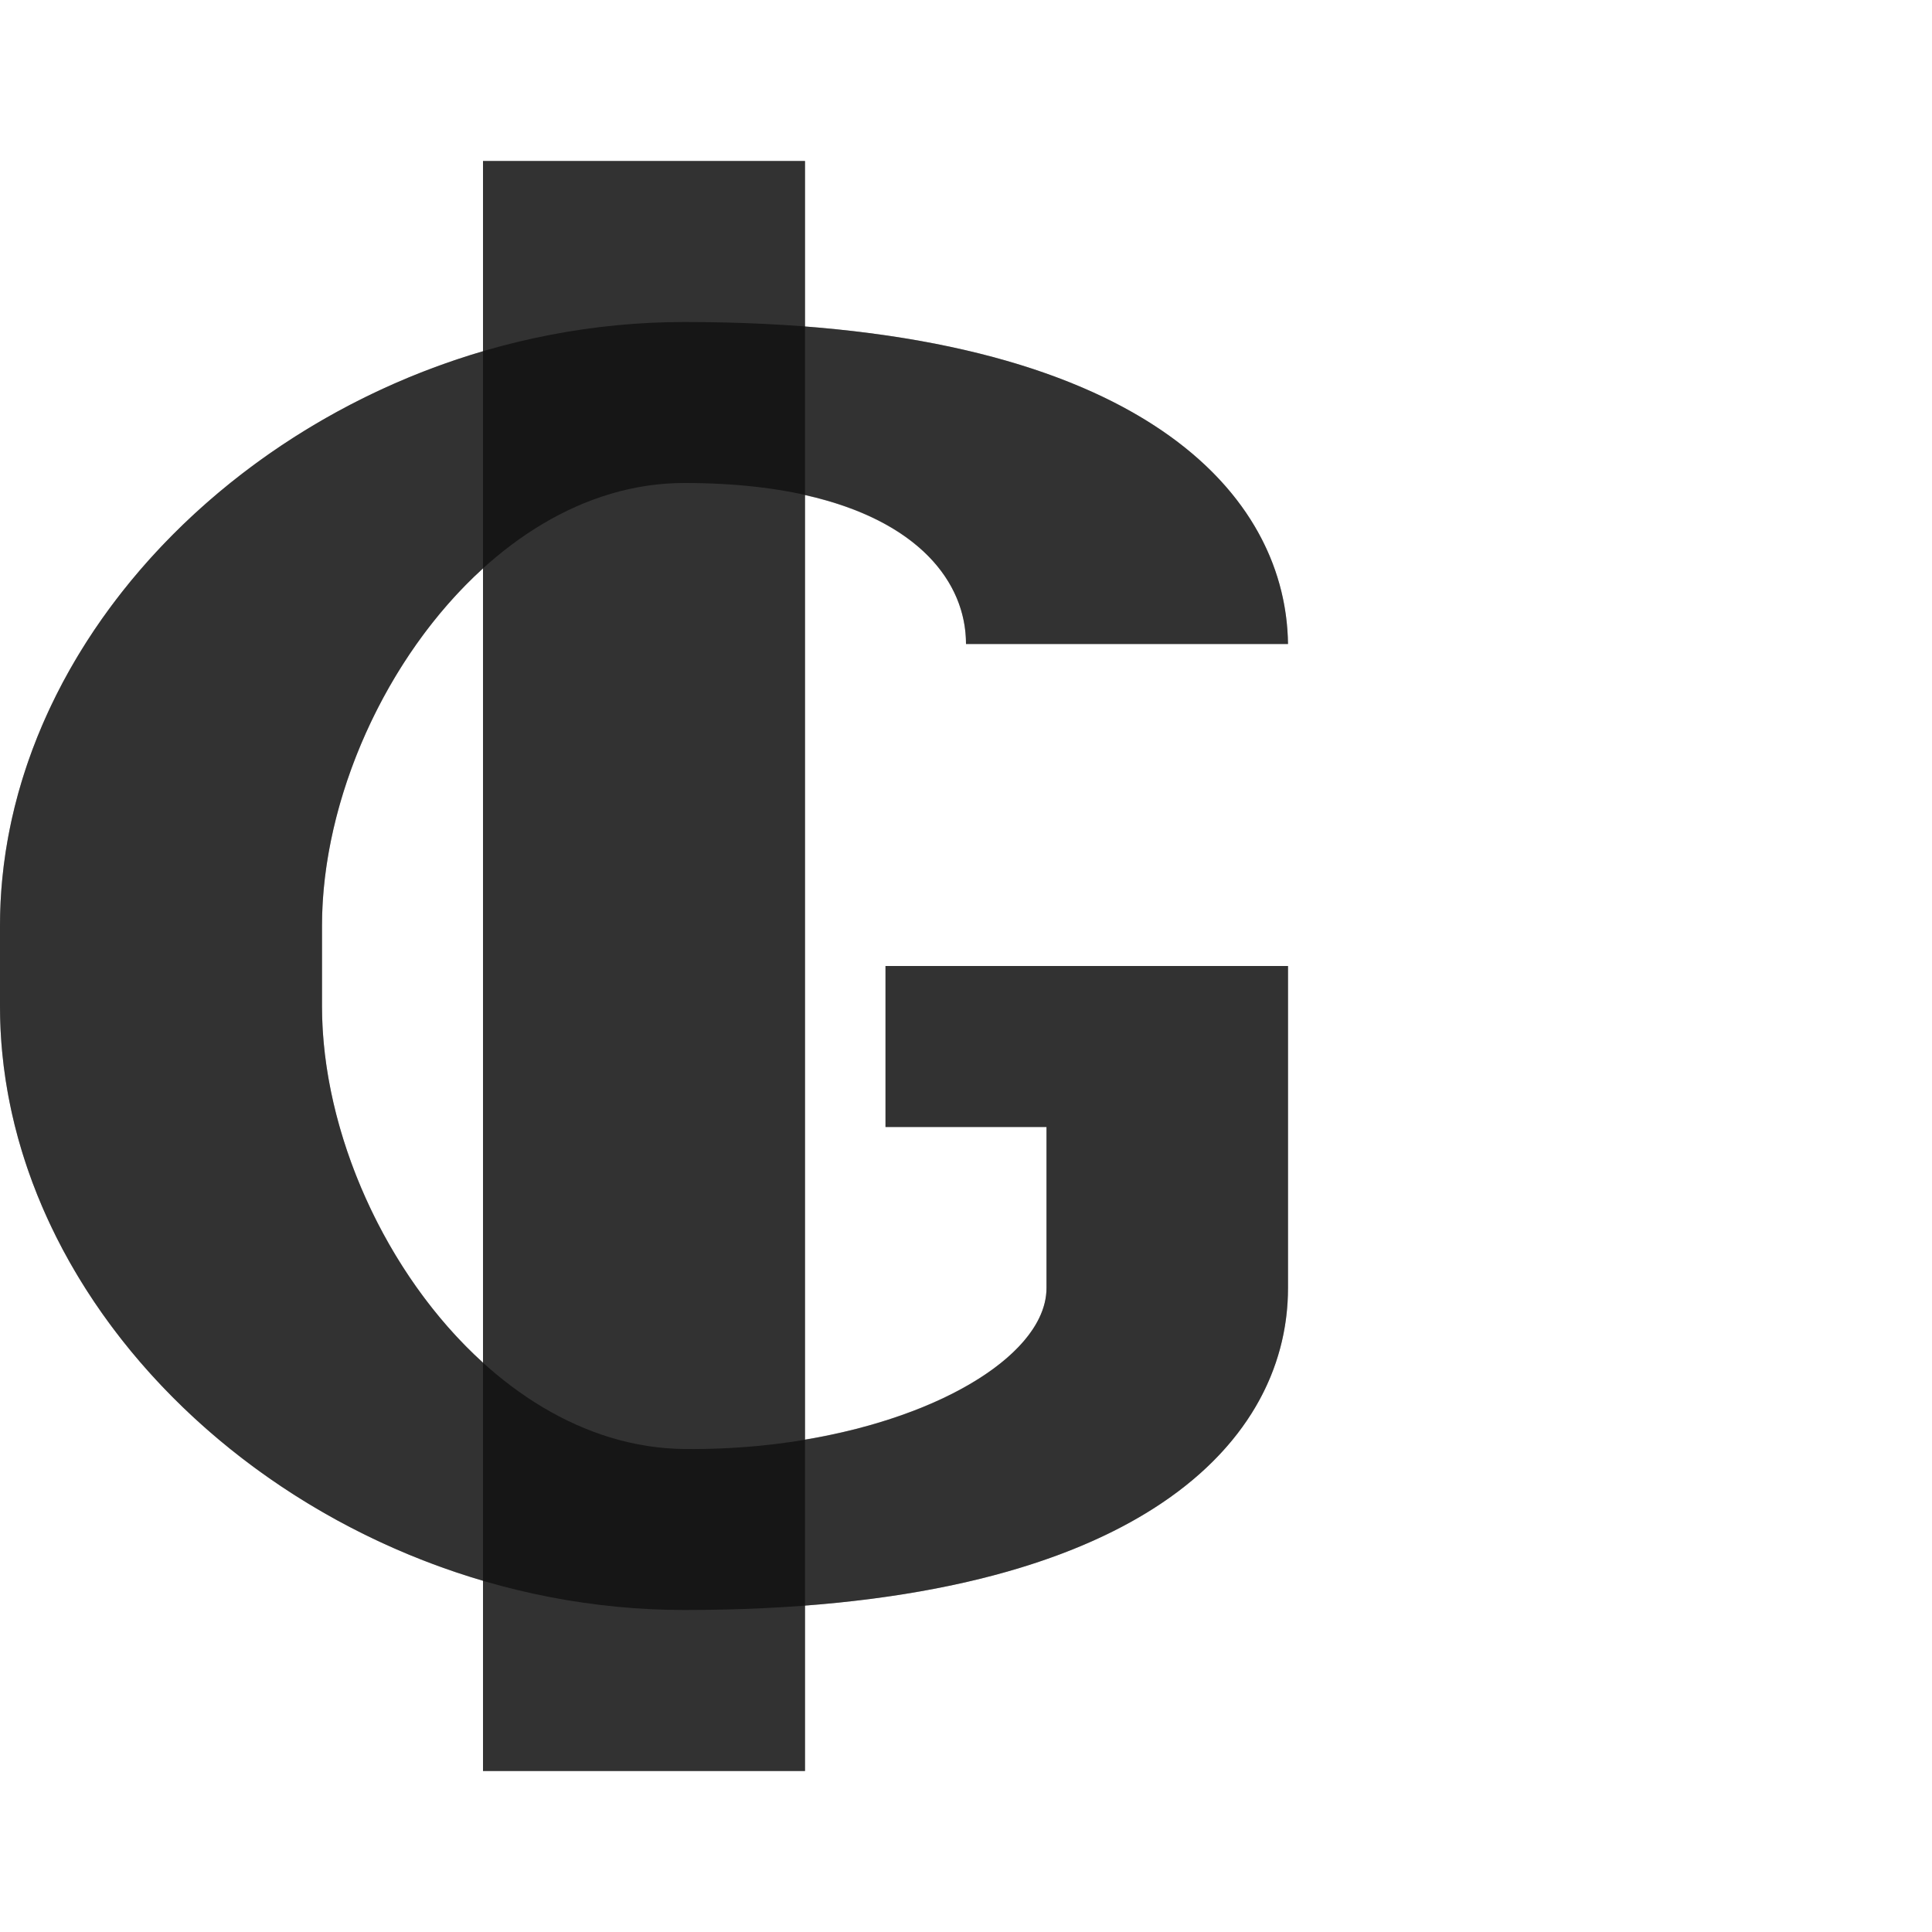
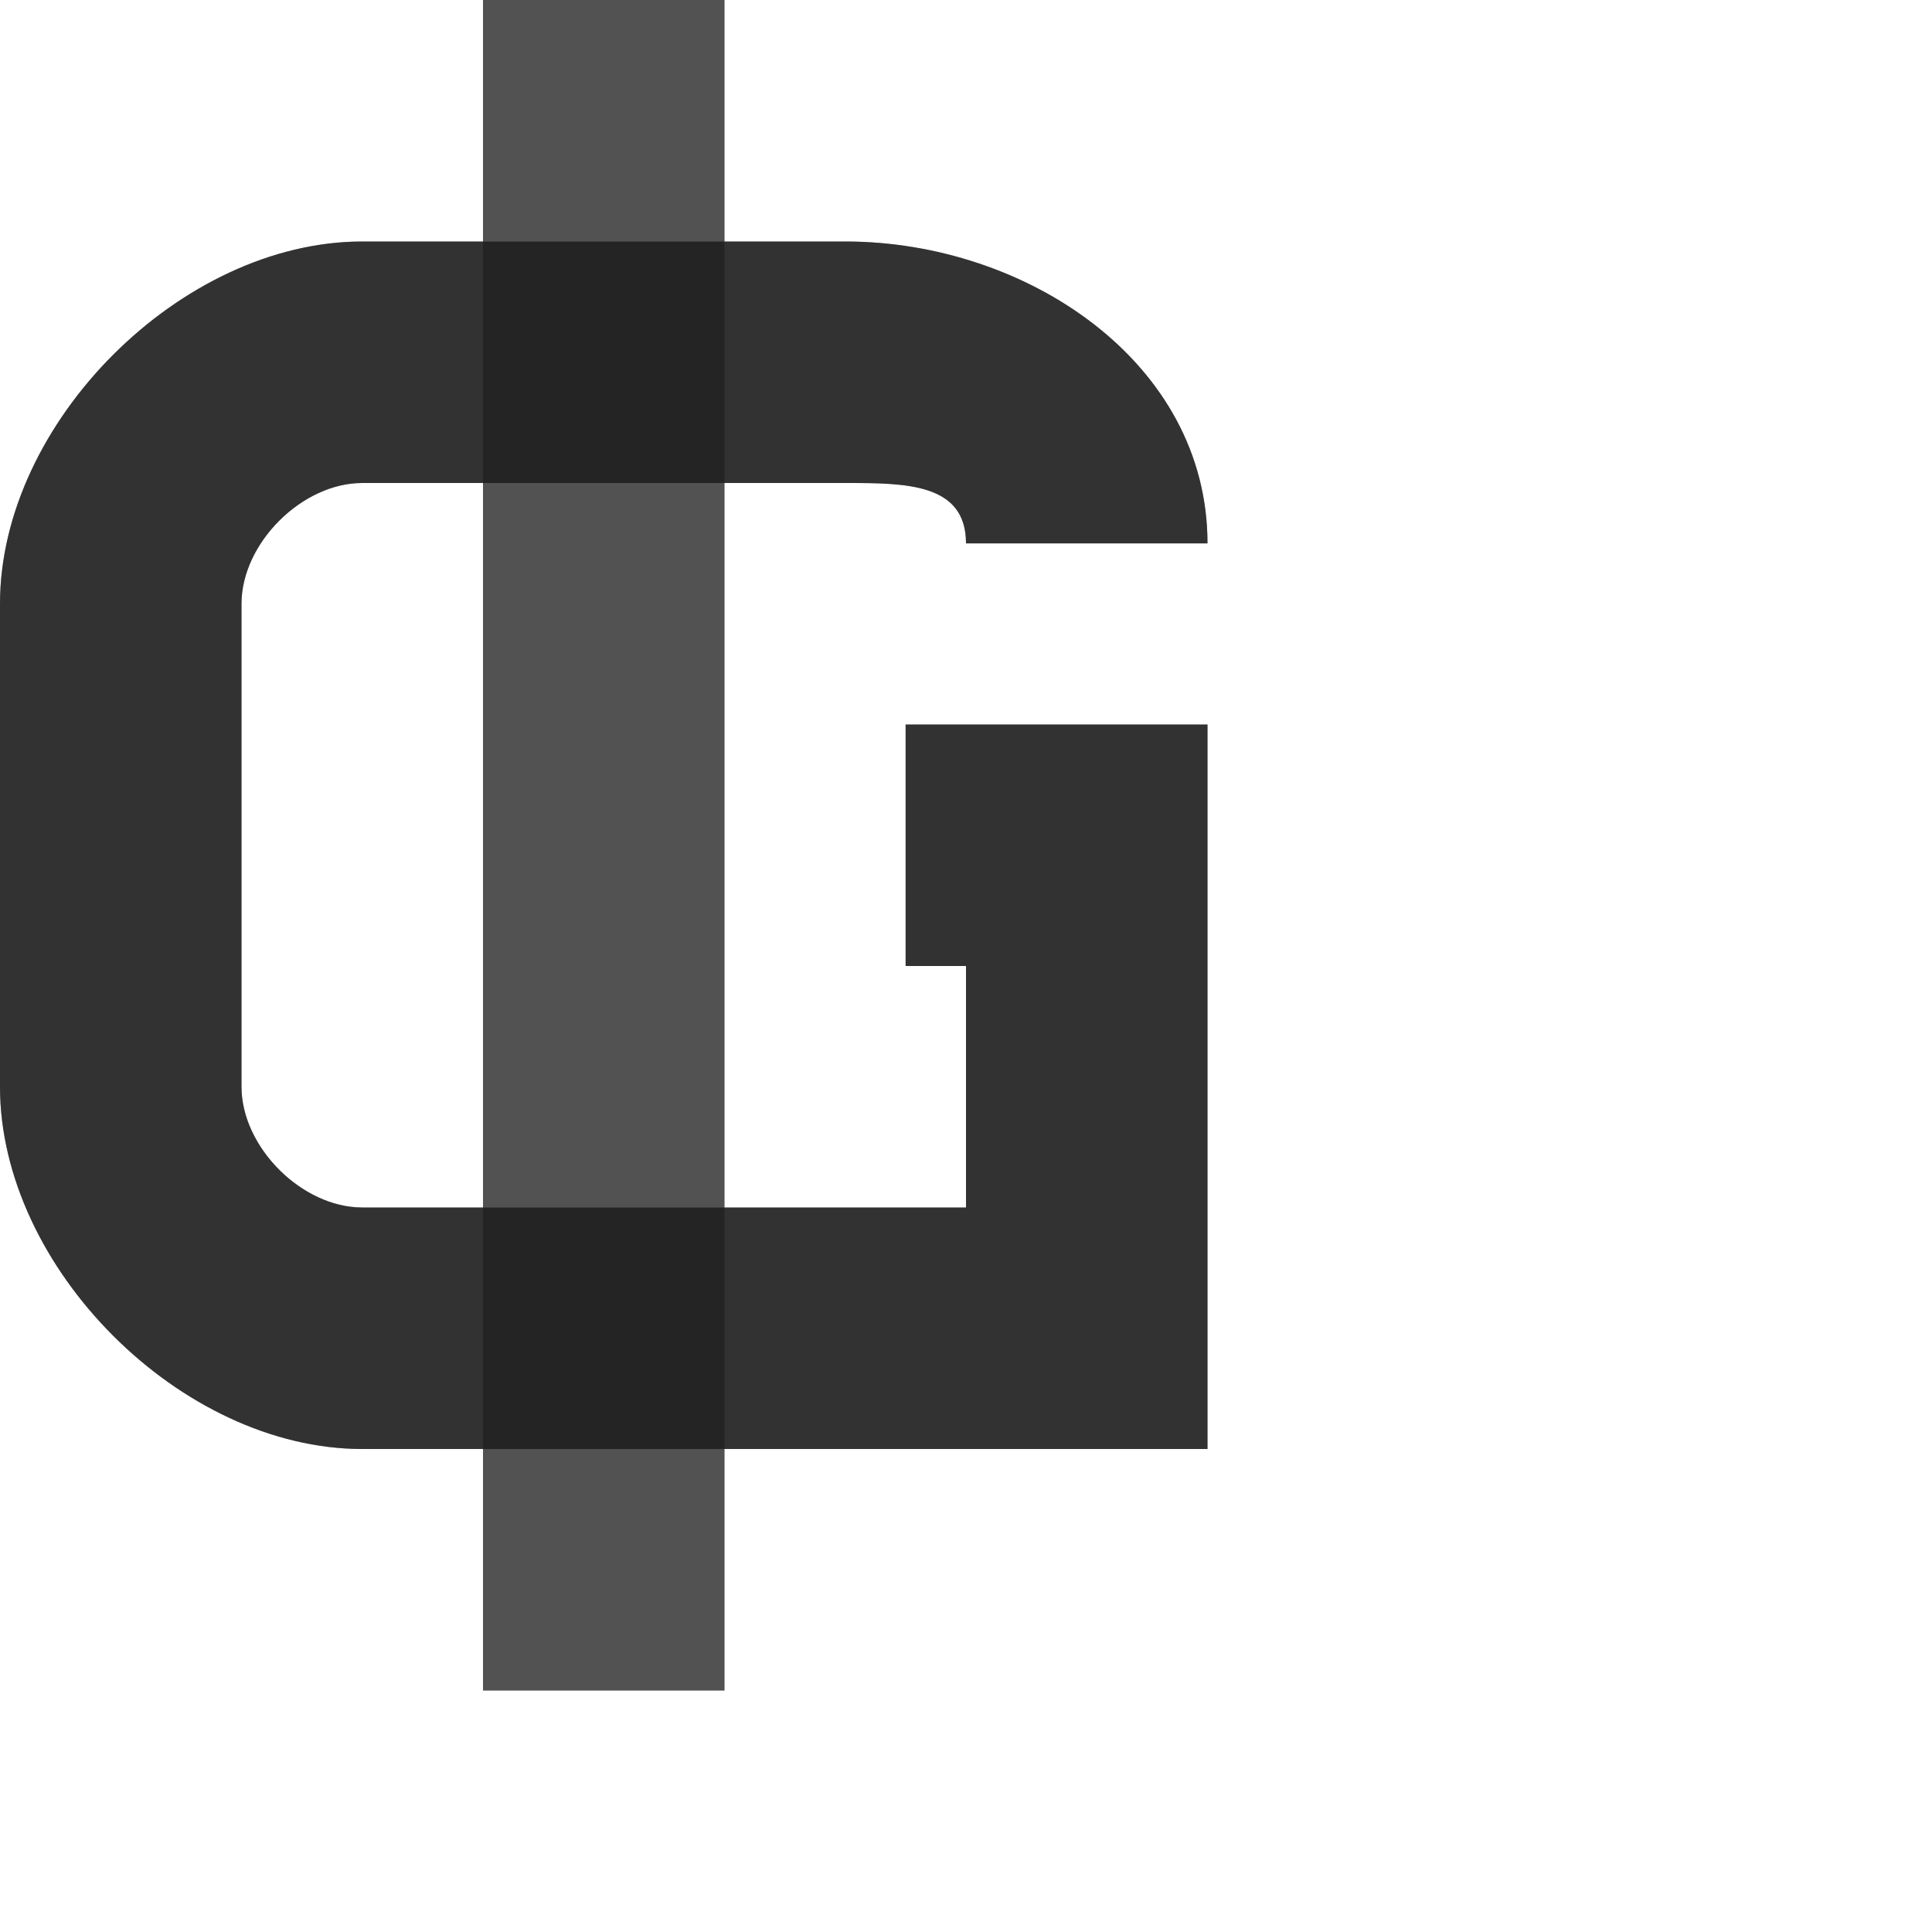
- <svg xmlns="http://www.w3.org/2000/svg" width="1200" height="1200" viewBox="0 0 1200 1200" version="1.1" id="svg1" xml:space="preserve">
+ <svg xmlns="http://www.w3.org/2000/svg" width="800" height="800" viewBox="0 0 800 800" version="1.1" id="svg1" xml:space="preserve">
  <defs id="defs1" />
  <g id="layer1">
-     <path id="path2" style="fill:#000000;fill-opacity:0.555;fill-rule:evenodd;stroke-width:1" d="m 425,200 c -225,0 -425,175 -425,375 v 50 c 0,200 200,375 425,375 275,0 375,-100 375,-200 v -200 L 550,600 v 100 h 100 v 100 c 0,50 -100.443,101.272 -225,100 -124.993,-1.277 -225,-150 -225,-275 v -50 c 0,-125 100,-275 225,-275 125,0 175,50 175,100 H 800 C 798.728,301.658 700,200 425,200 Z" />
-     <rect style="fill:#000000;fill-opacity:0.555;fill-rule:evenodd;stroke:none;stroke-width:4;stroke-linecap:square;stroke-linejoin:bevel;stroke-miterlimit:4.5;stroke-opacity:0.56;stop-color:#000000" id="rect50392" width="200" height="1000" x="300" y="100" />
-     <path id="path2-2" style="fill:#000000;fill-opacity:0.555;fill-rule:evenodd;stroke-width:1" d="M 300 100 L 300 218.166 C 130.89 267.834 0 413.216 0 575 L 0 625 C 0 786.784 130.89 932.166 300 981.834 L 300 1100 L 500 1100 L 500 997.254 C 718.387 980.607 800 890.315 800 800 L 800 600 L 550 600 L 550 700 L 650 700 L 650 800 C 650 839.419 587.457 879.515 500 894.145 L 500 307.535 C 570.331 323.281 600 361.594 600 400 L 800 400 C 798.851 311.187 718.173 219.692 500 202.791 L 500 100 L 300 100 z M 300 353.07 L 300 846.367 C 239.562 791.564 200 703.605 200 625 L 200 575 C 200 496.394 239.561 407.93 300 353.07 z " />
+     <path id="path352-3" style="fill:#000000;fill-opacity:0.555;fill-rule:evenodd;stroke:none;stroke-width:3px;stroke-linecap:butt;stroke-linejoin:miter;stroke-opacity:1" d="M 150,100 C 75,100 0,175 0,250 v 200 c 0,75 75,150 150,150 H 350 500 V 300 H 375 v 100 h 25 V 500 H 350 150 c -25,0 -50,-25 -50,-50 V 250 c 0,-25 25,-50 50,-50 h 200 c 25,0 50,8e-5 50,25 H 500 C 500,150 425,100 350,100 Z" />
+     <rect style="opacity:0.49;fill:#000000;fill-opacity:0.555;fill-rule:evenodd;stroke-width:100;stroke-linecap:round;stroke-linejoin:round;stroke-miterlimit:4.5;stop-color:#000000" id="rect16372-0" width="100" height="700" x="200" y="0" />
+     <path id="path352-3-5" style="fill:#000000;fill-opacity:0.555;fill-rule:evenodd;stroke:none;stroke-width:3px;stroke-linecap:butt;stroke-linejoin:miter;stroke-opacity:1" d="M 200 0 L 200 100 L 150 100 C 75 100 0 175 0 250 L 0 450 C 0 525 75 600 150 600 L 200 600 L 200 700 L 300 700 L 300 600 L 350 600 L 500 600 L 500 300 L 375 300 L 375 400 L 400 400 L 400 500 L 350 500 L 300 500 L 300 200 L 350 200 C 375 200 400 200 400 225 L 500 225 C 500 150 425 100 350 100 L 300 100 L 300 0 L 200 0 z M 150 200 L 200 200 L 200 500 L 150 500 C 125 500 100 475 100 450 L 100 250 C 100 225 125 200 150 200 z " />
  </g>
</svg>
